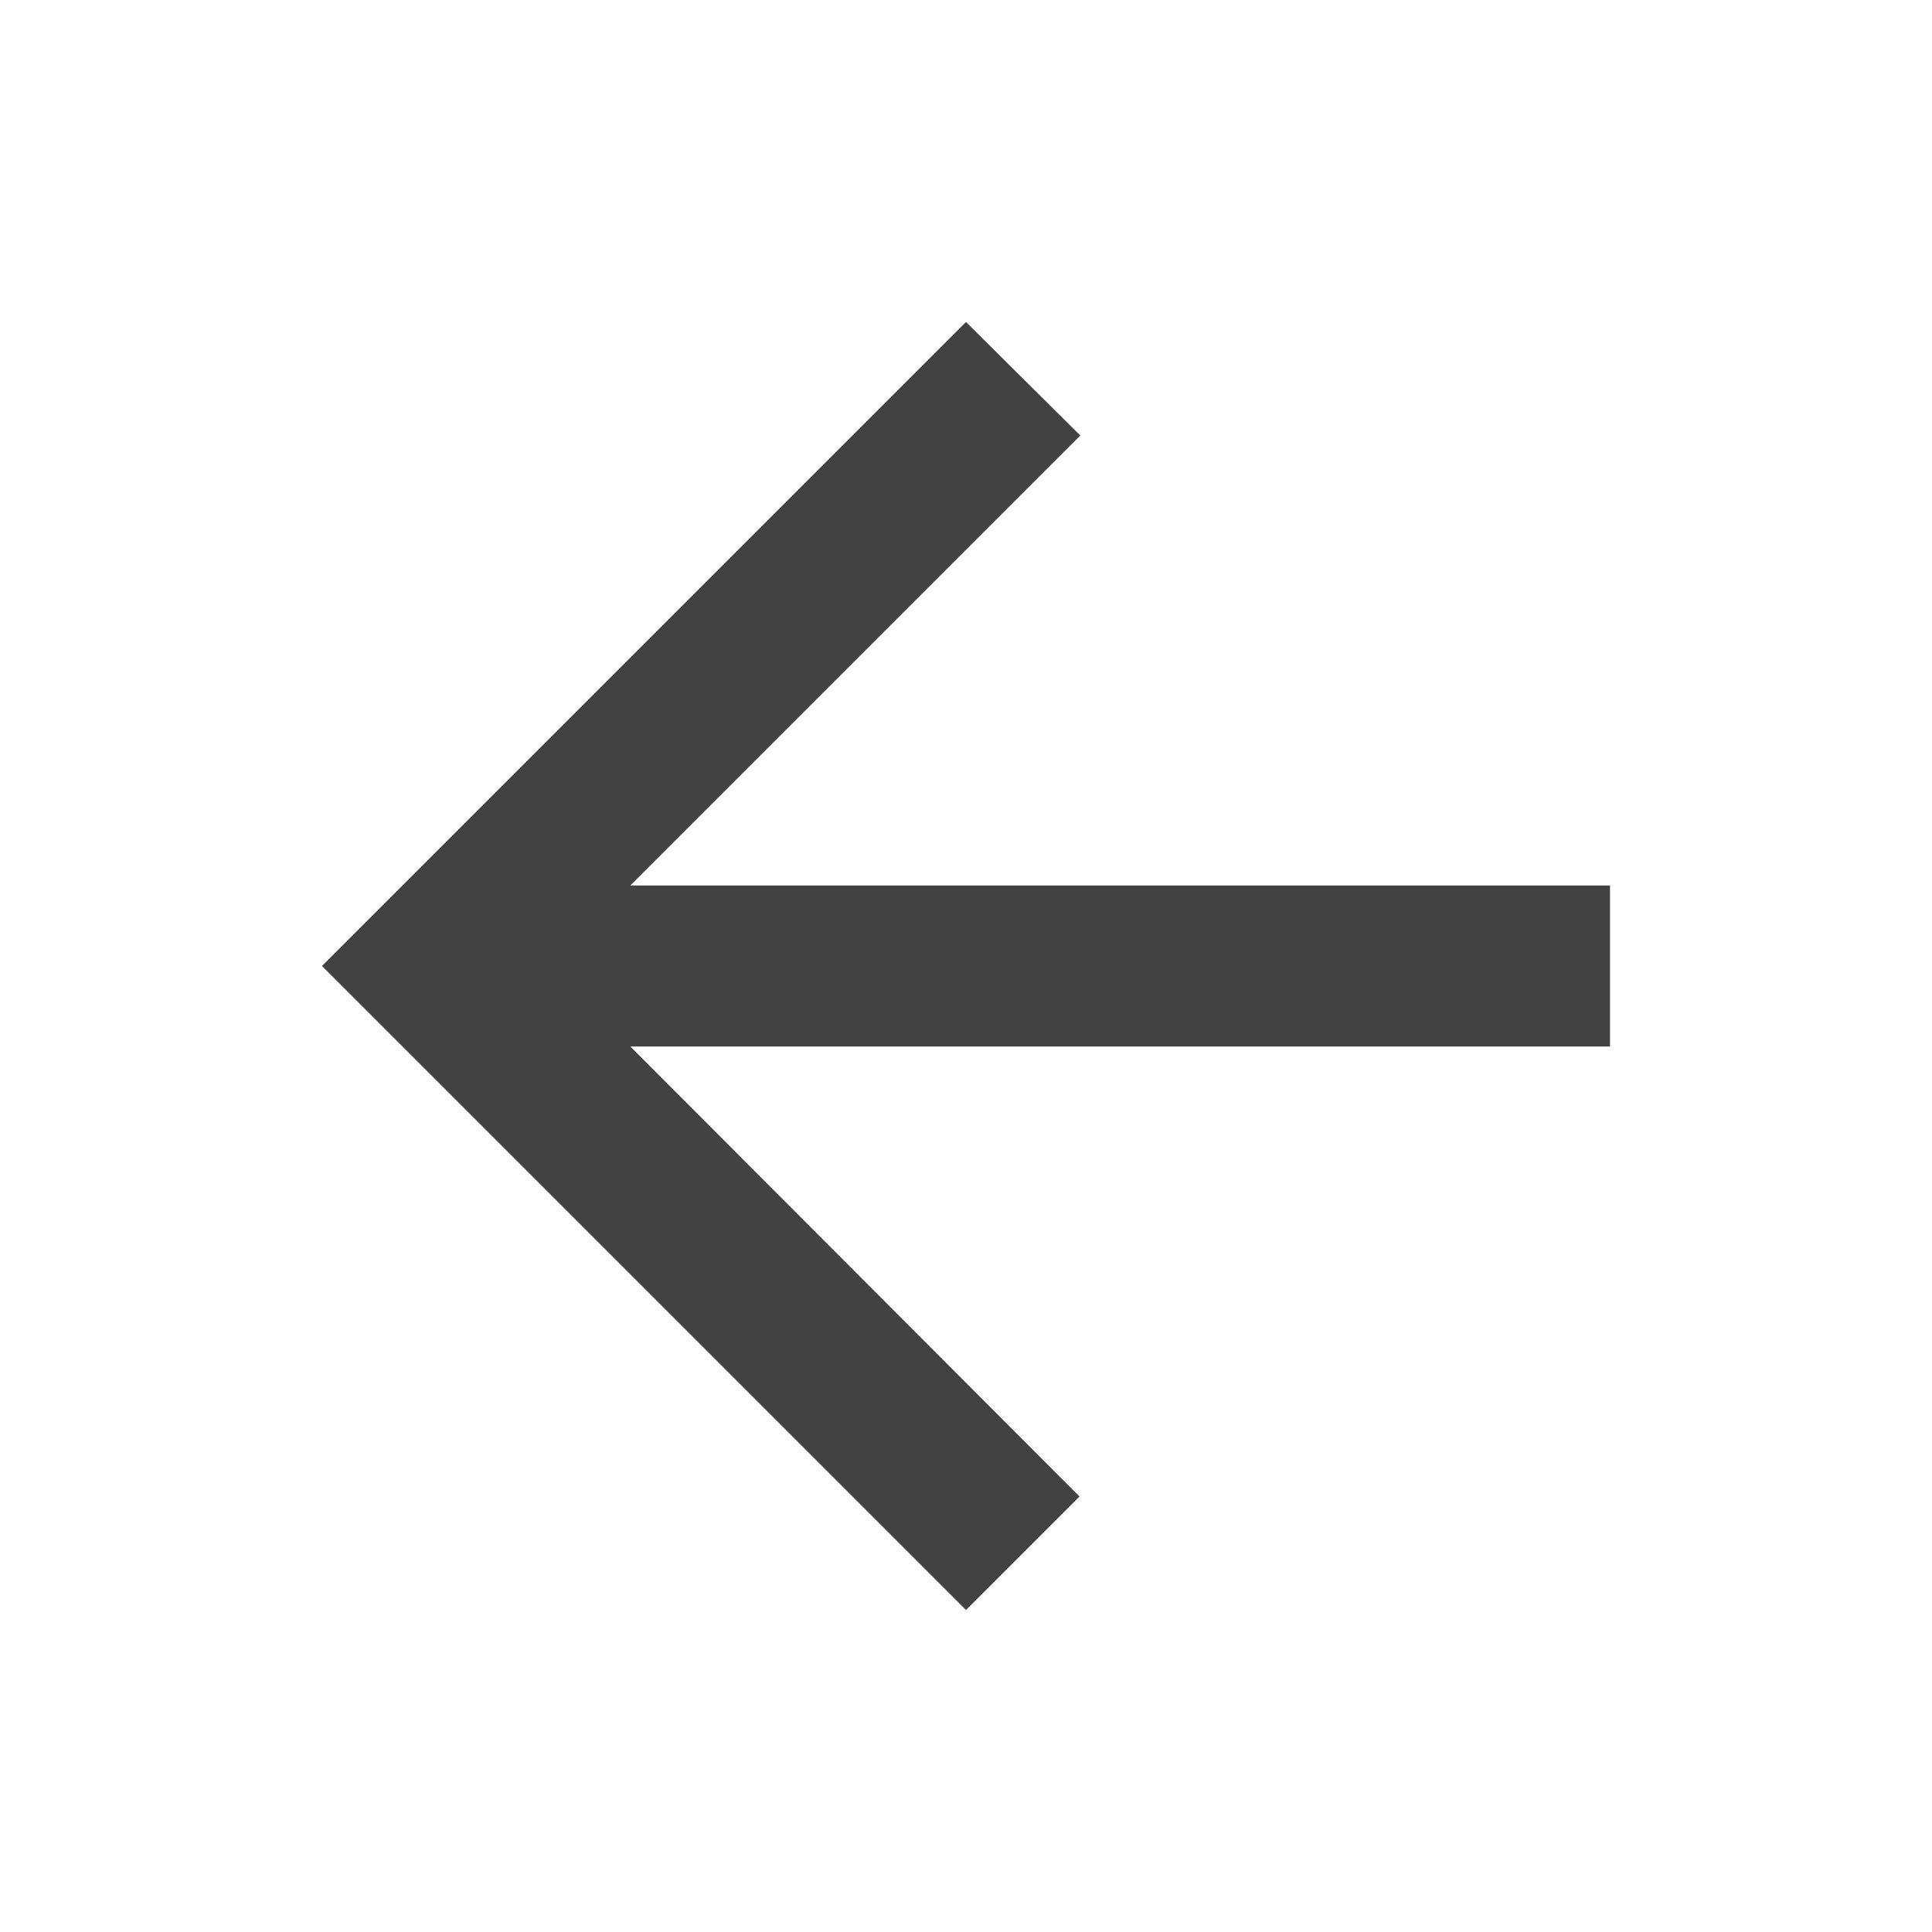
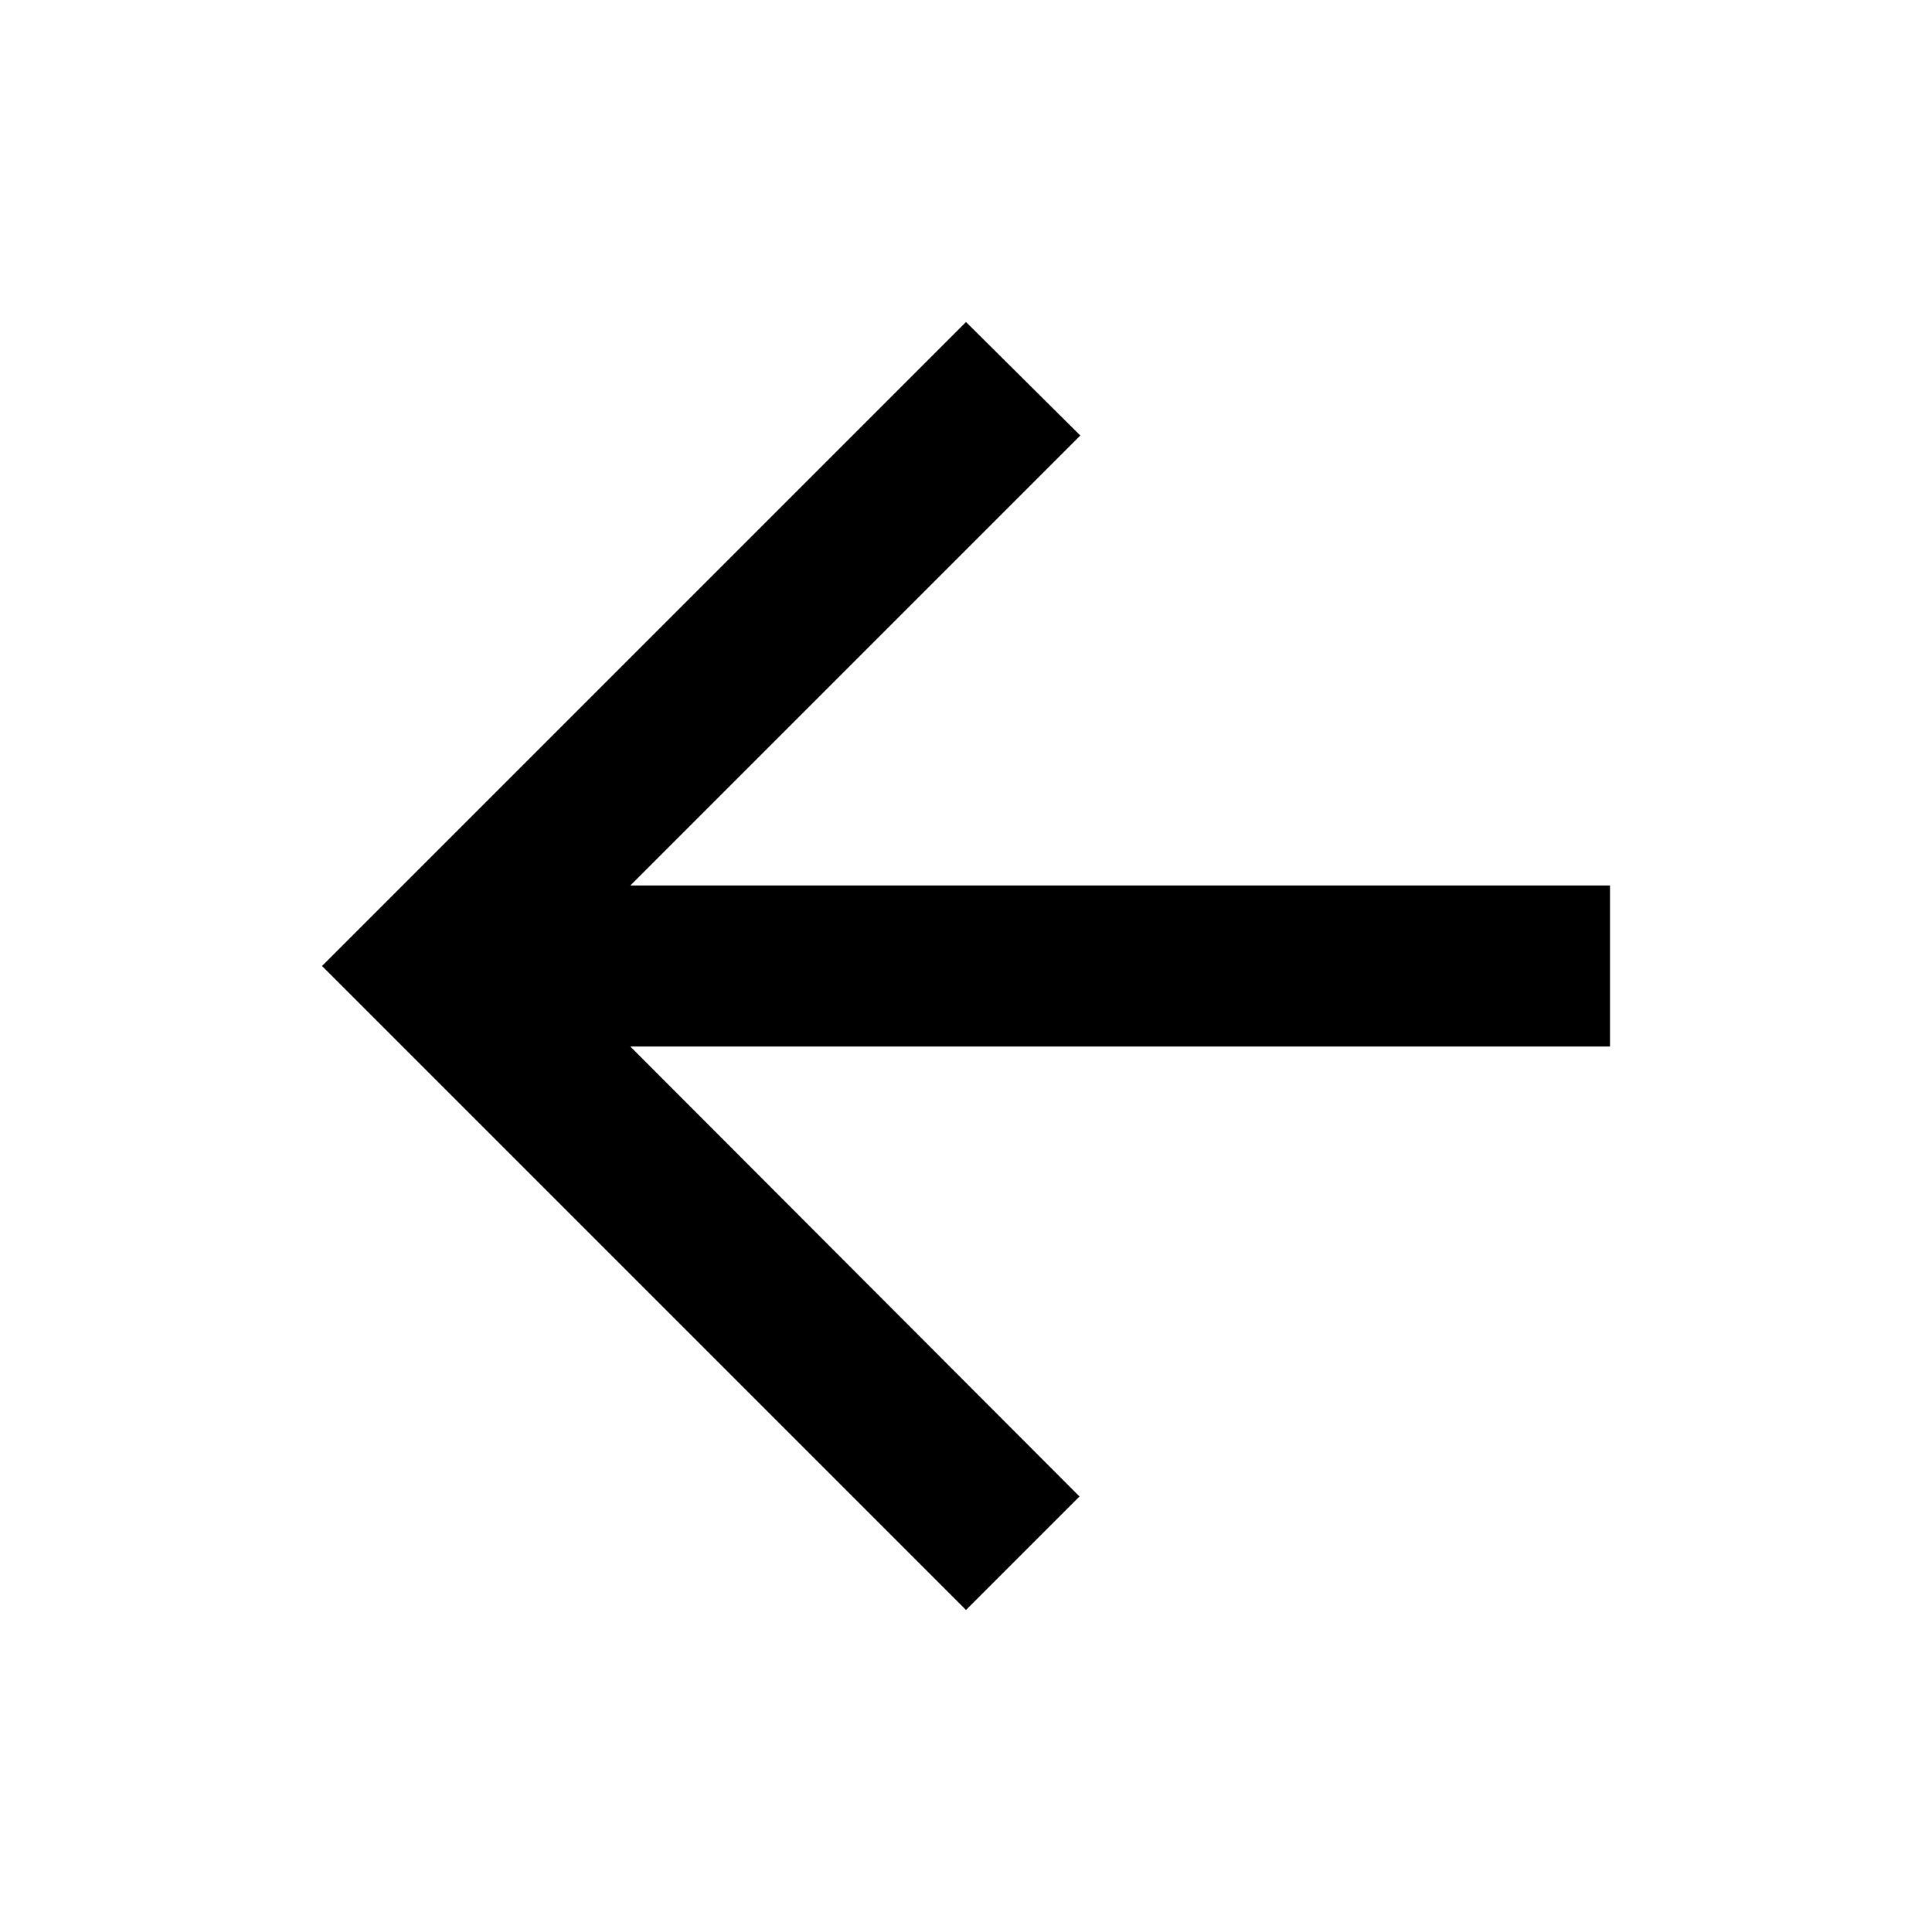
- <svg xmlns="http://www.w3.org/2000/svg" fill="#424242" height="24" viewBox="0 0 24 24" width="24">
+ <svg xmlns="http://www.w3.org/2000/svg" height="24" viewBox="0 0 24 24" width="24">
  <path d="M0 0h24v24H0z" fill="none" />
-   <path d="M20 11H7.83l5.59-5.59L12 4l-8 8 8 8 1.41-1.41L7.83 13H20v-2z" />
+   <path id="a" d="M20 11H7.83l5.59-5.59L12 4l-8 8 8 8 1.41-1.41L7.83 13H20v-2z" />
</svg>
